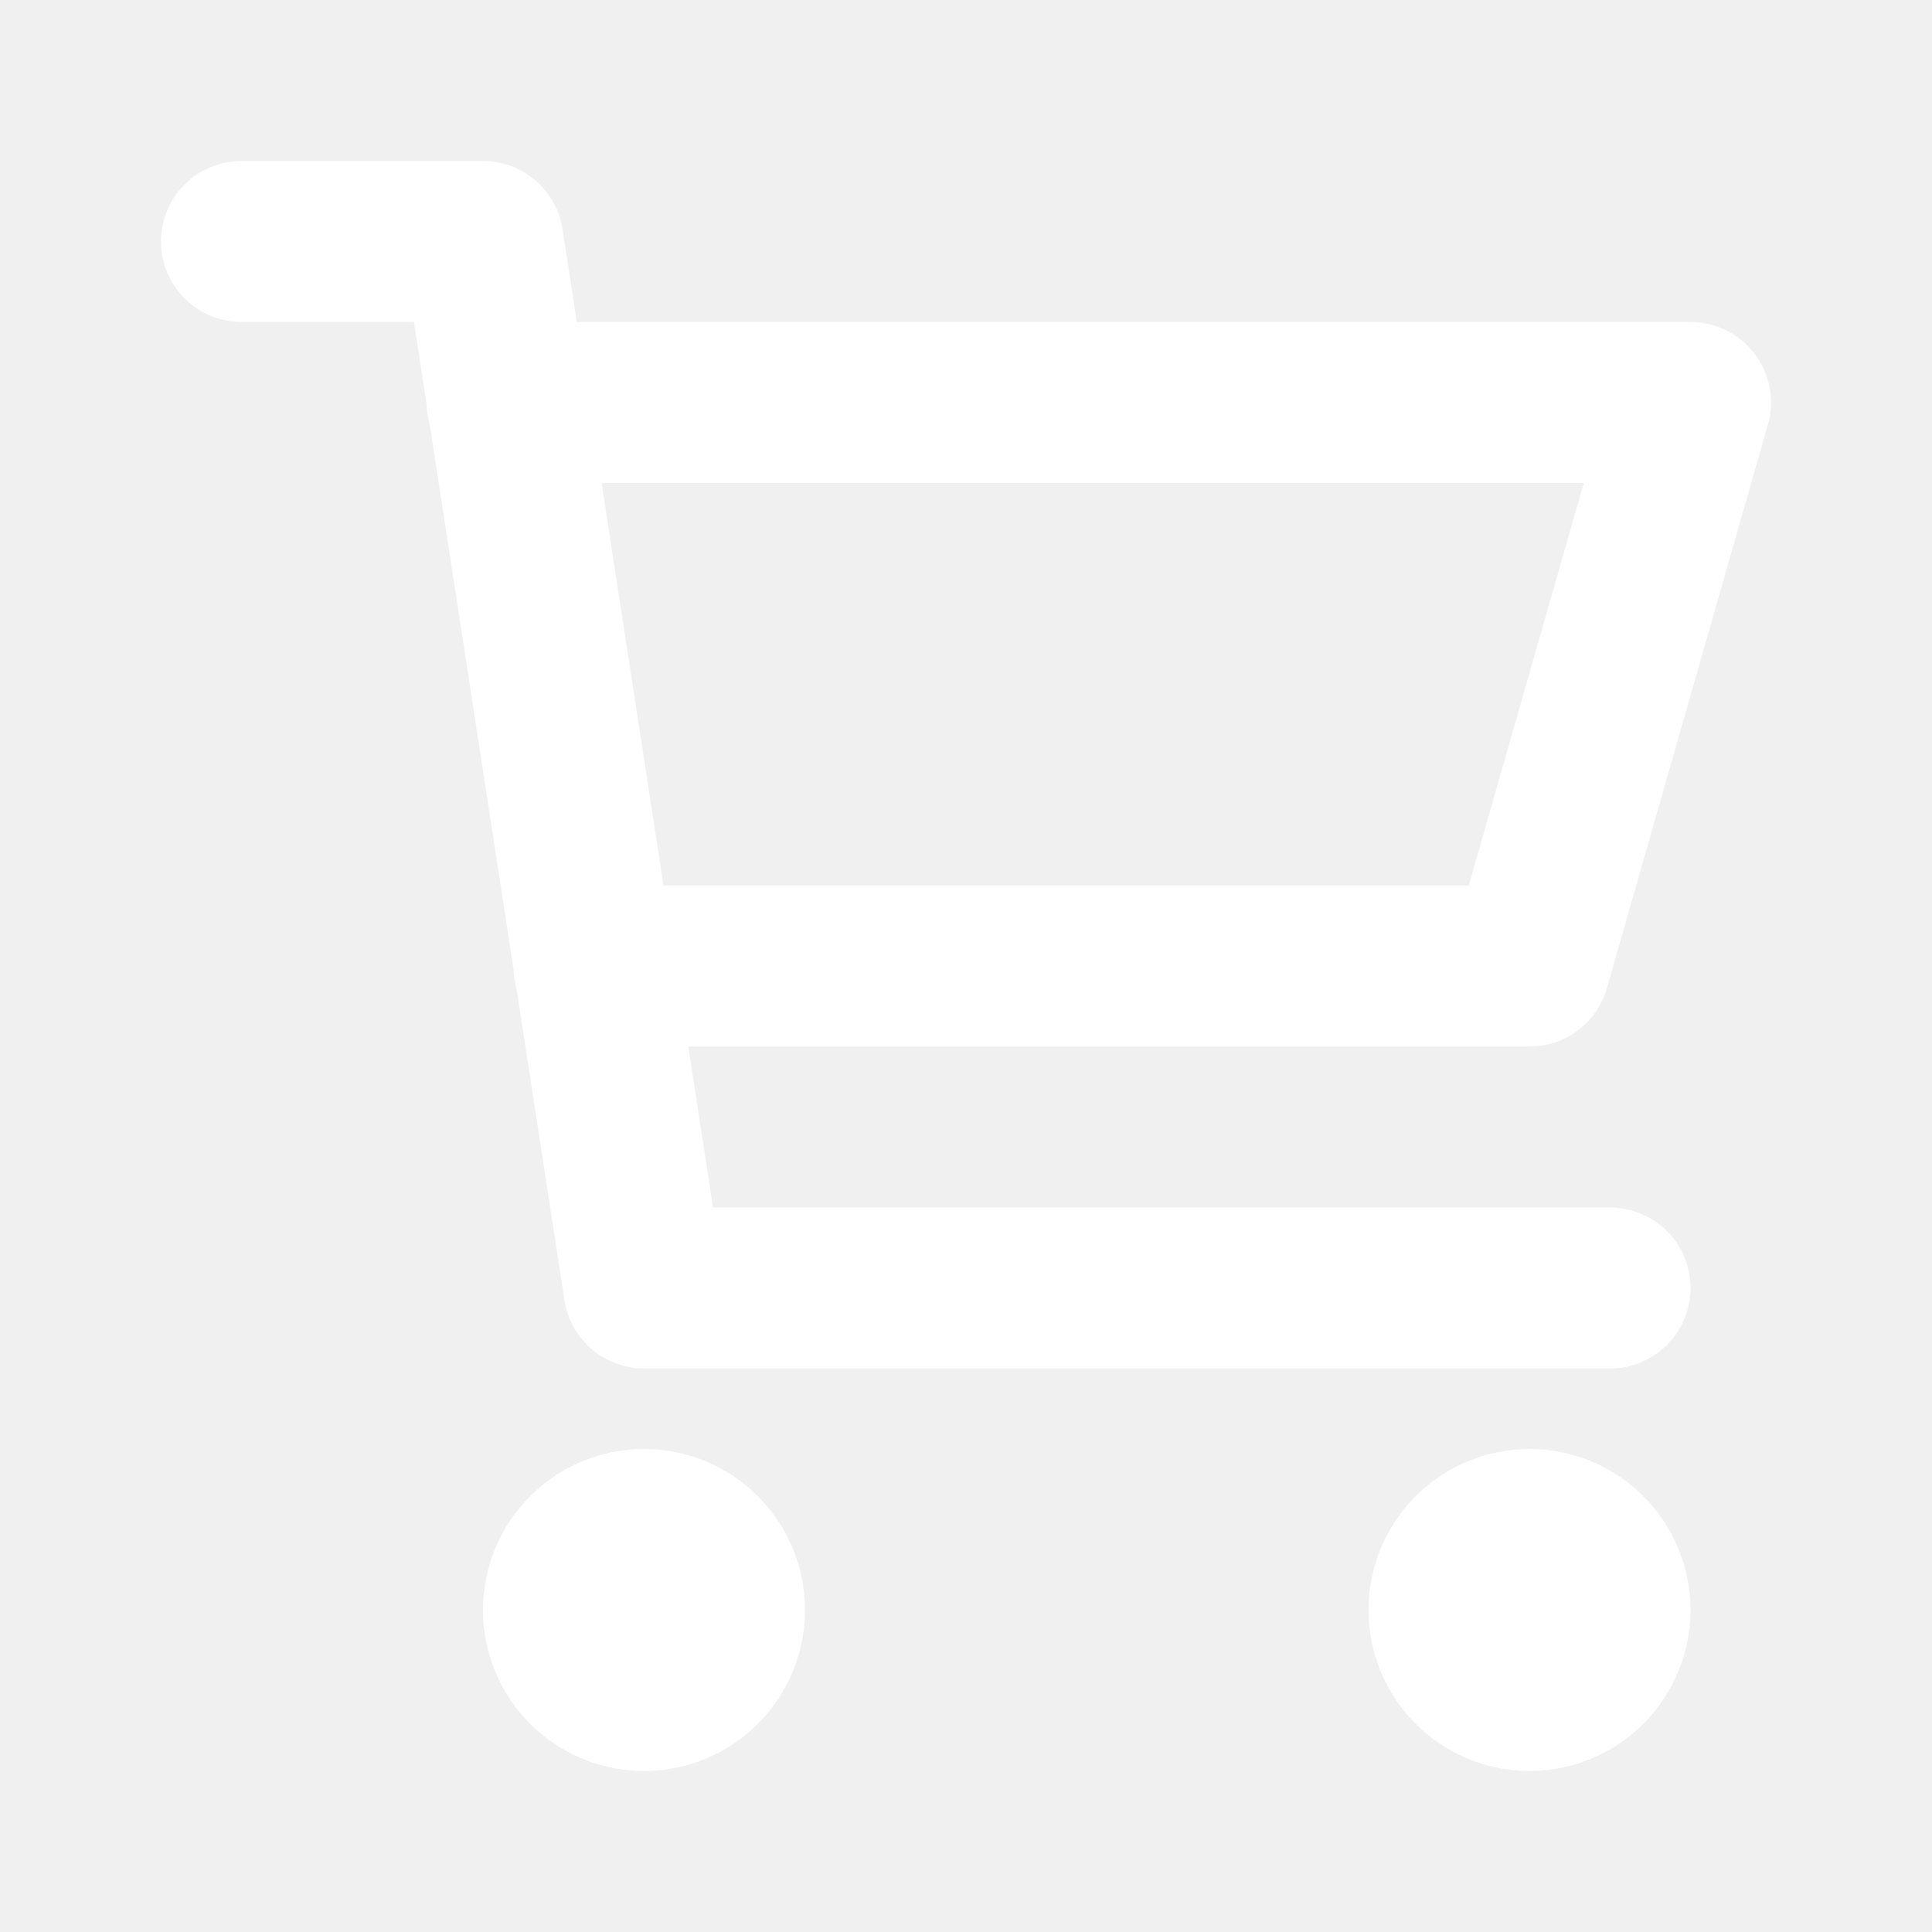
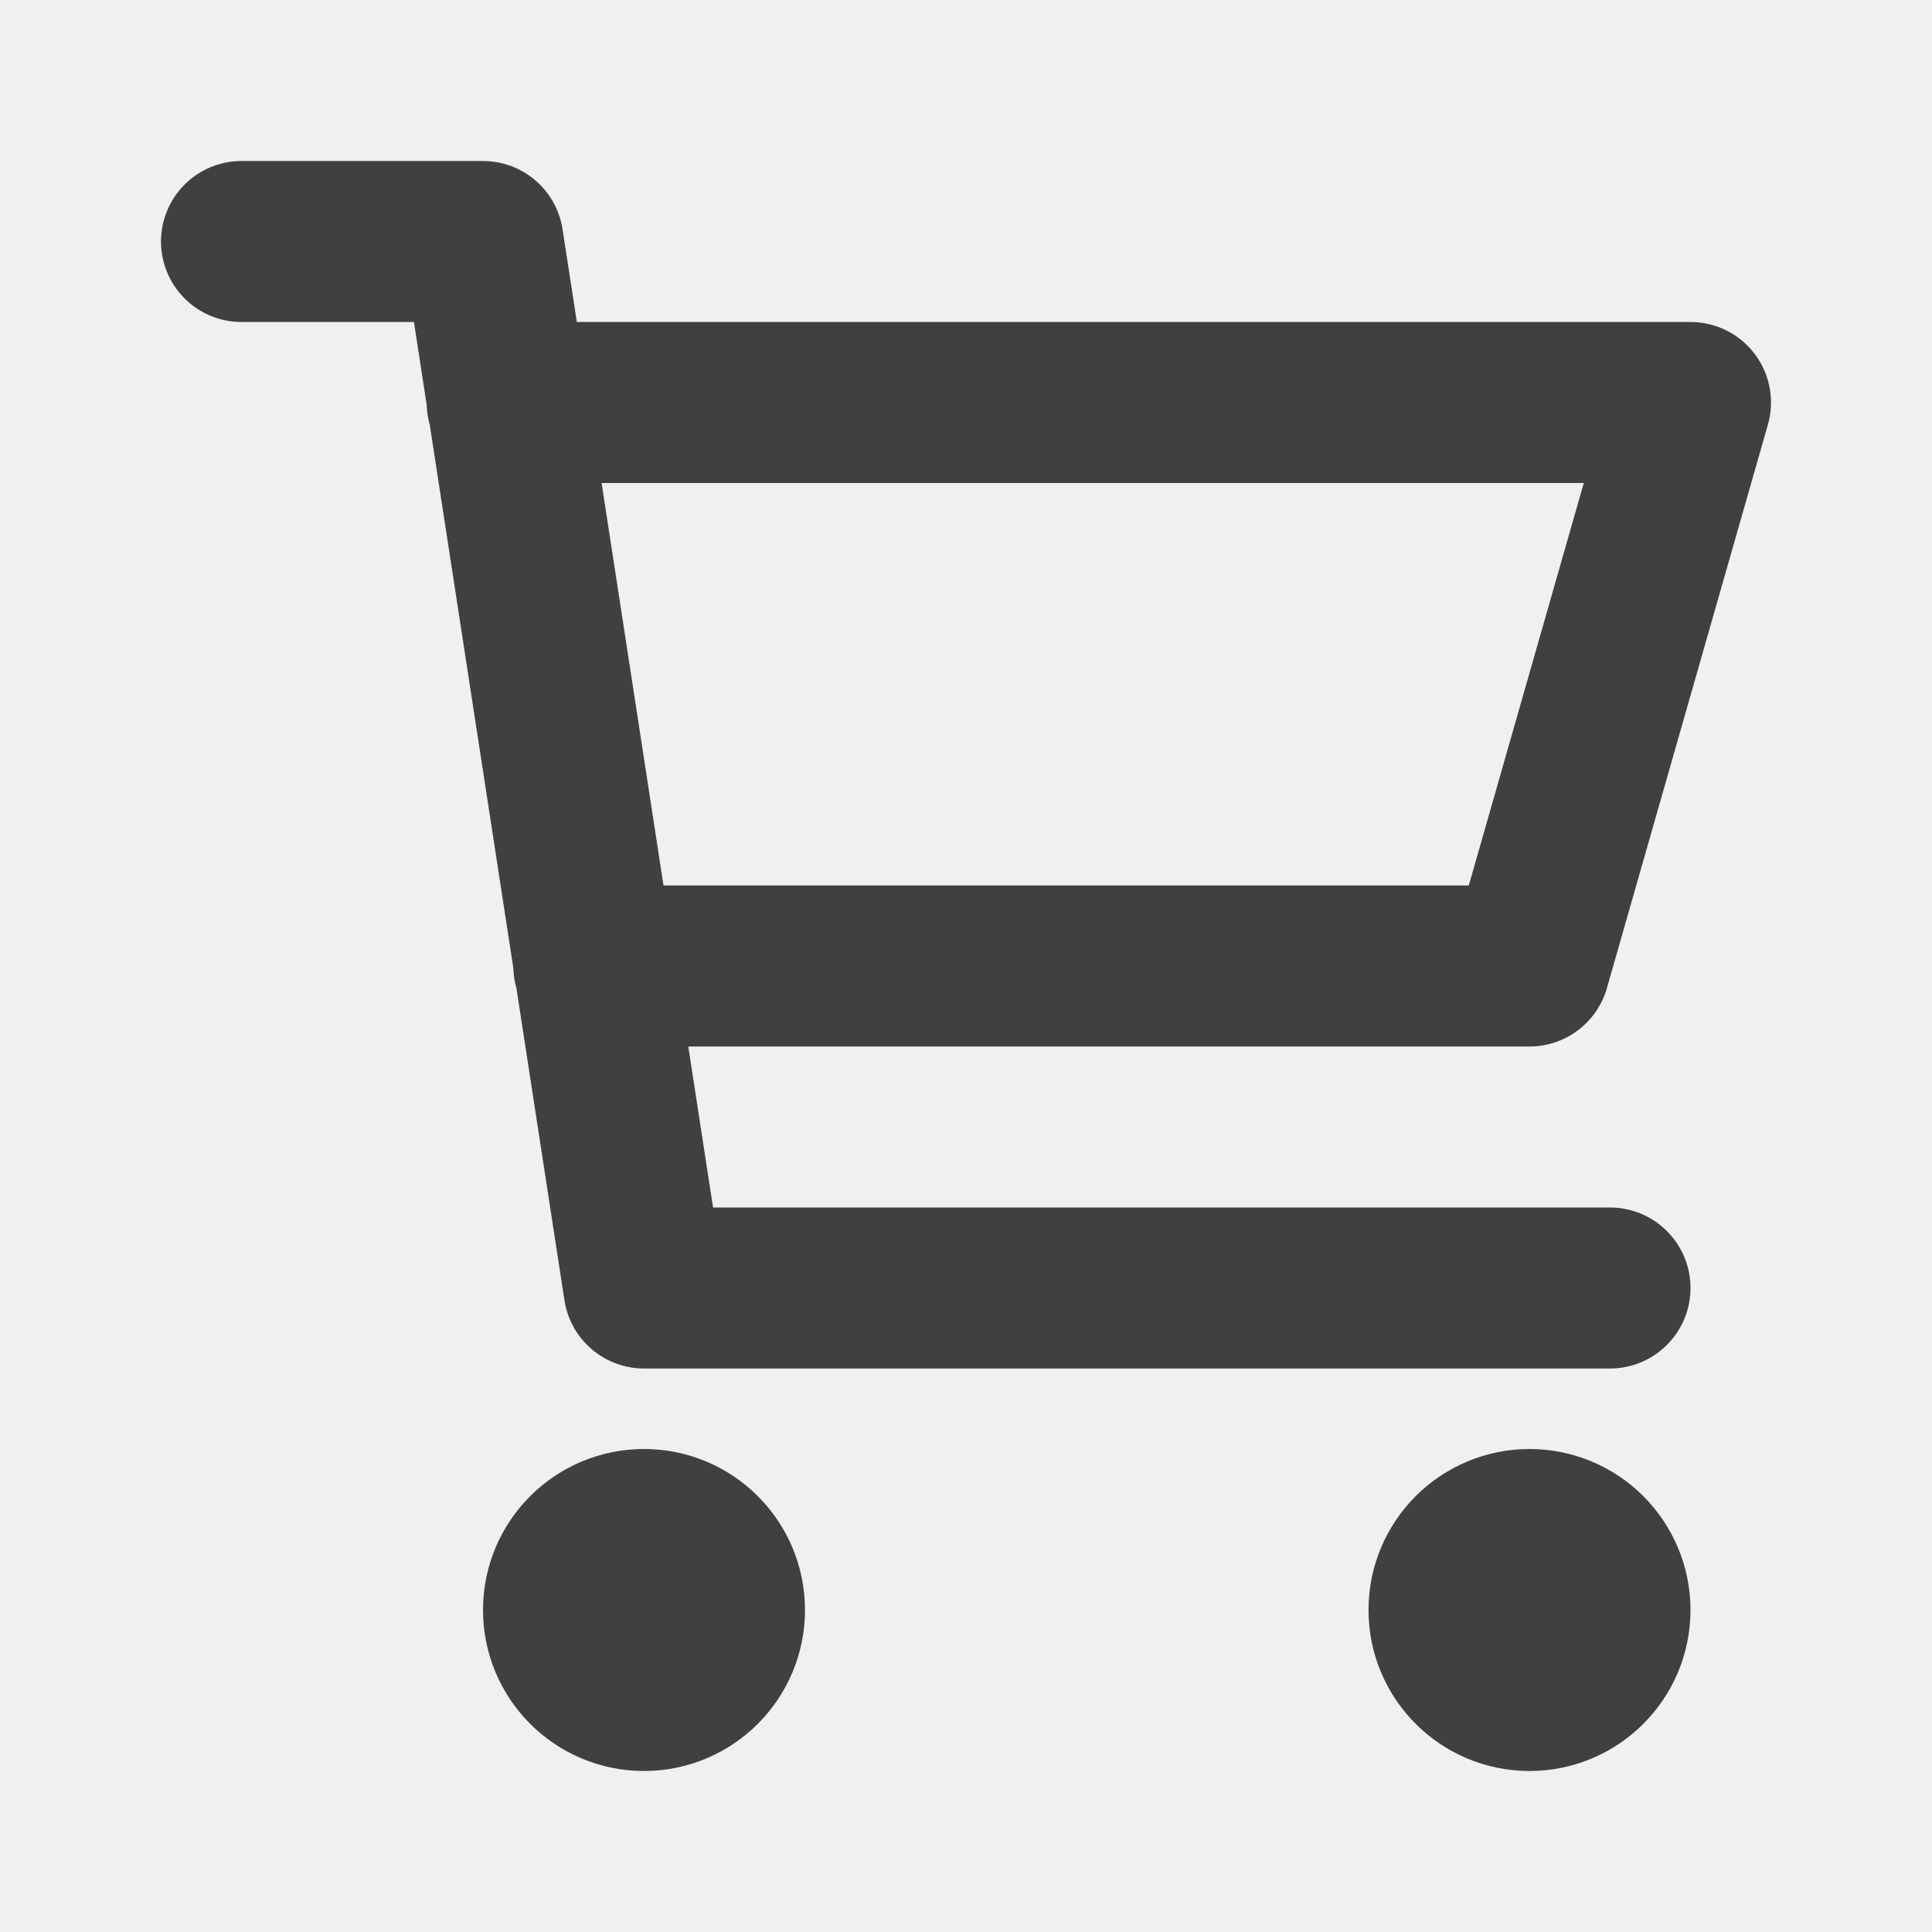
<svg xmlns="http://www.w3.org/2000/svg" width="800px" height="800px" viewBox="0 0 24 24" fill="none">
  <g id="SVGRepo_bgCarrier" stroke-width="0" />
  <g id="SVGRepo_tracerCarrier" stroke-linecap="round" stroke-linejoin="round" />
  <g id="SVGRepo_iconCarrier">
-     <path d="M6.3 5H21L19 12H7.377M20 16H8L6 3H3M9 20C9 20.552 8.552 21 8 21C7.448 21 7 20.552 7 20C7 19.448 7.448 19 8 19C8.552 19 9 19.448 9 20ZM20 20C20 20.552 19.552 21 19 21C18.448 21 18 20.552 18 20C18 19.448 18.448 19 19 19C19.552 19 20 19.448 20 20Z" stroke="#ffffff" stroke-width="2" stroke-linecap="round" stroke-linejoin="round" />
+     <path d="M6.3 5H21L19 12H7.377M20 16H8L6 3H3M9 20C9 20.552 8.552 21 8 21C7.448 21 7 20.552 7 20C7 19.448 7.448 19 8 19C8.552 19 9 19.448 9 20ZM20 20C20 20.552 19.552 21 19 21C18.448 21 18 20.552 18 20C18 19.448 18.448 19 19 19C19.552 19 20 19.448 20 20Z" stroke="#404040" stroke-width="2" stroke-linecap="round" stroke-linejoin="round" />
  </g>
</svg>
